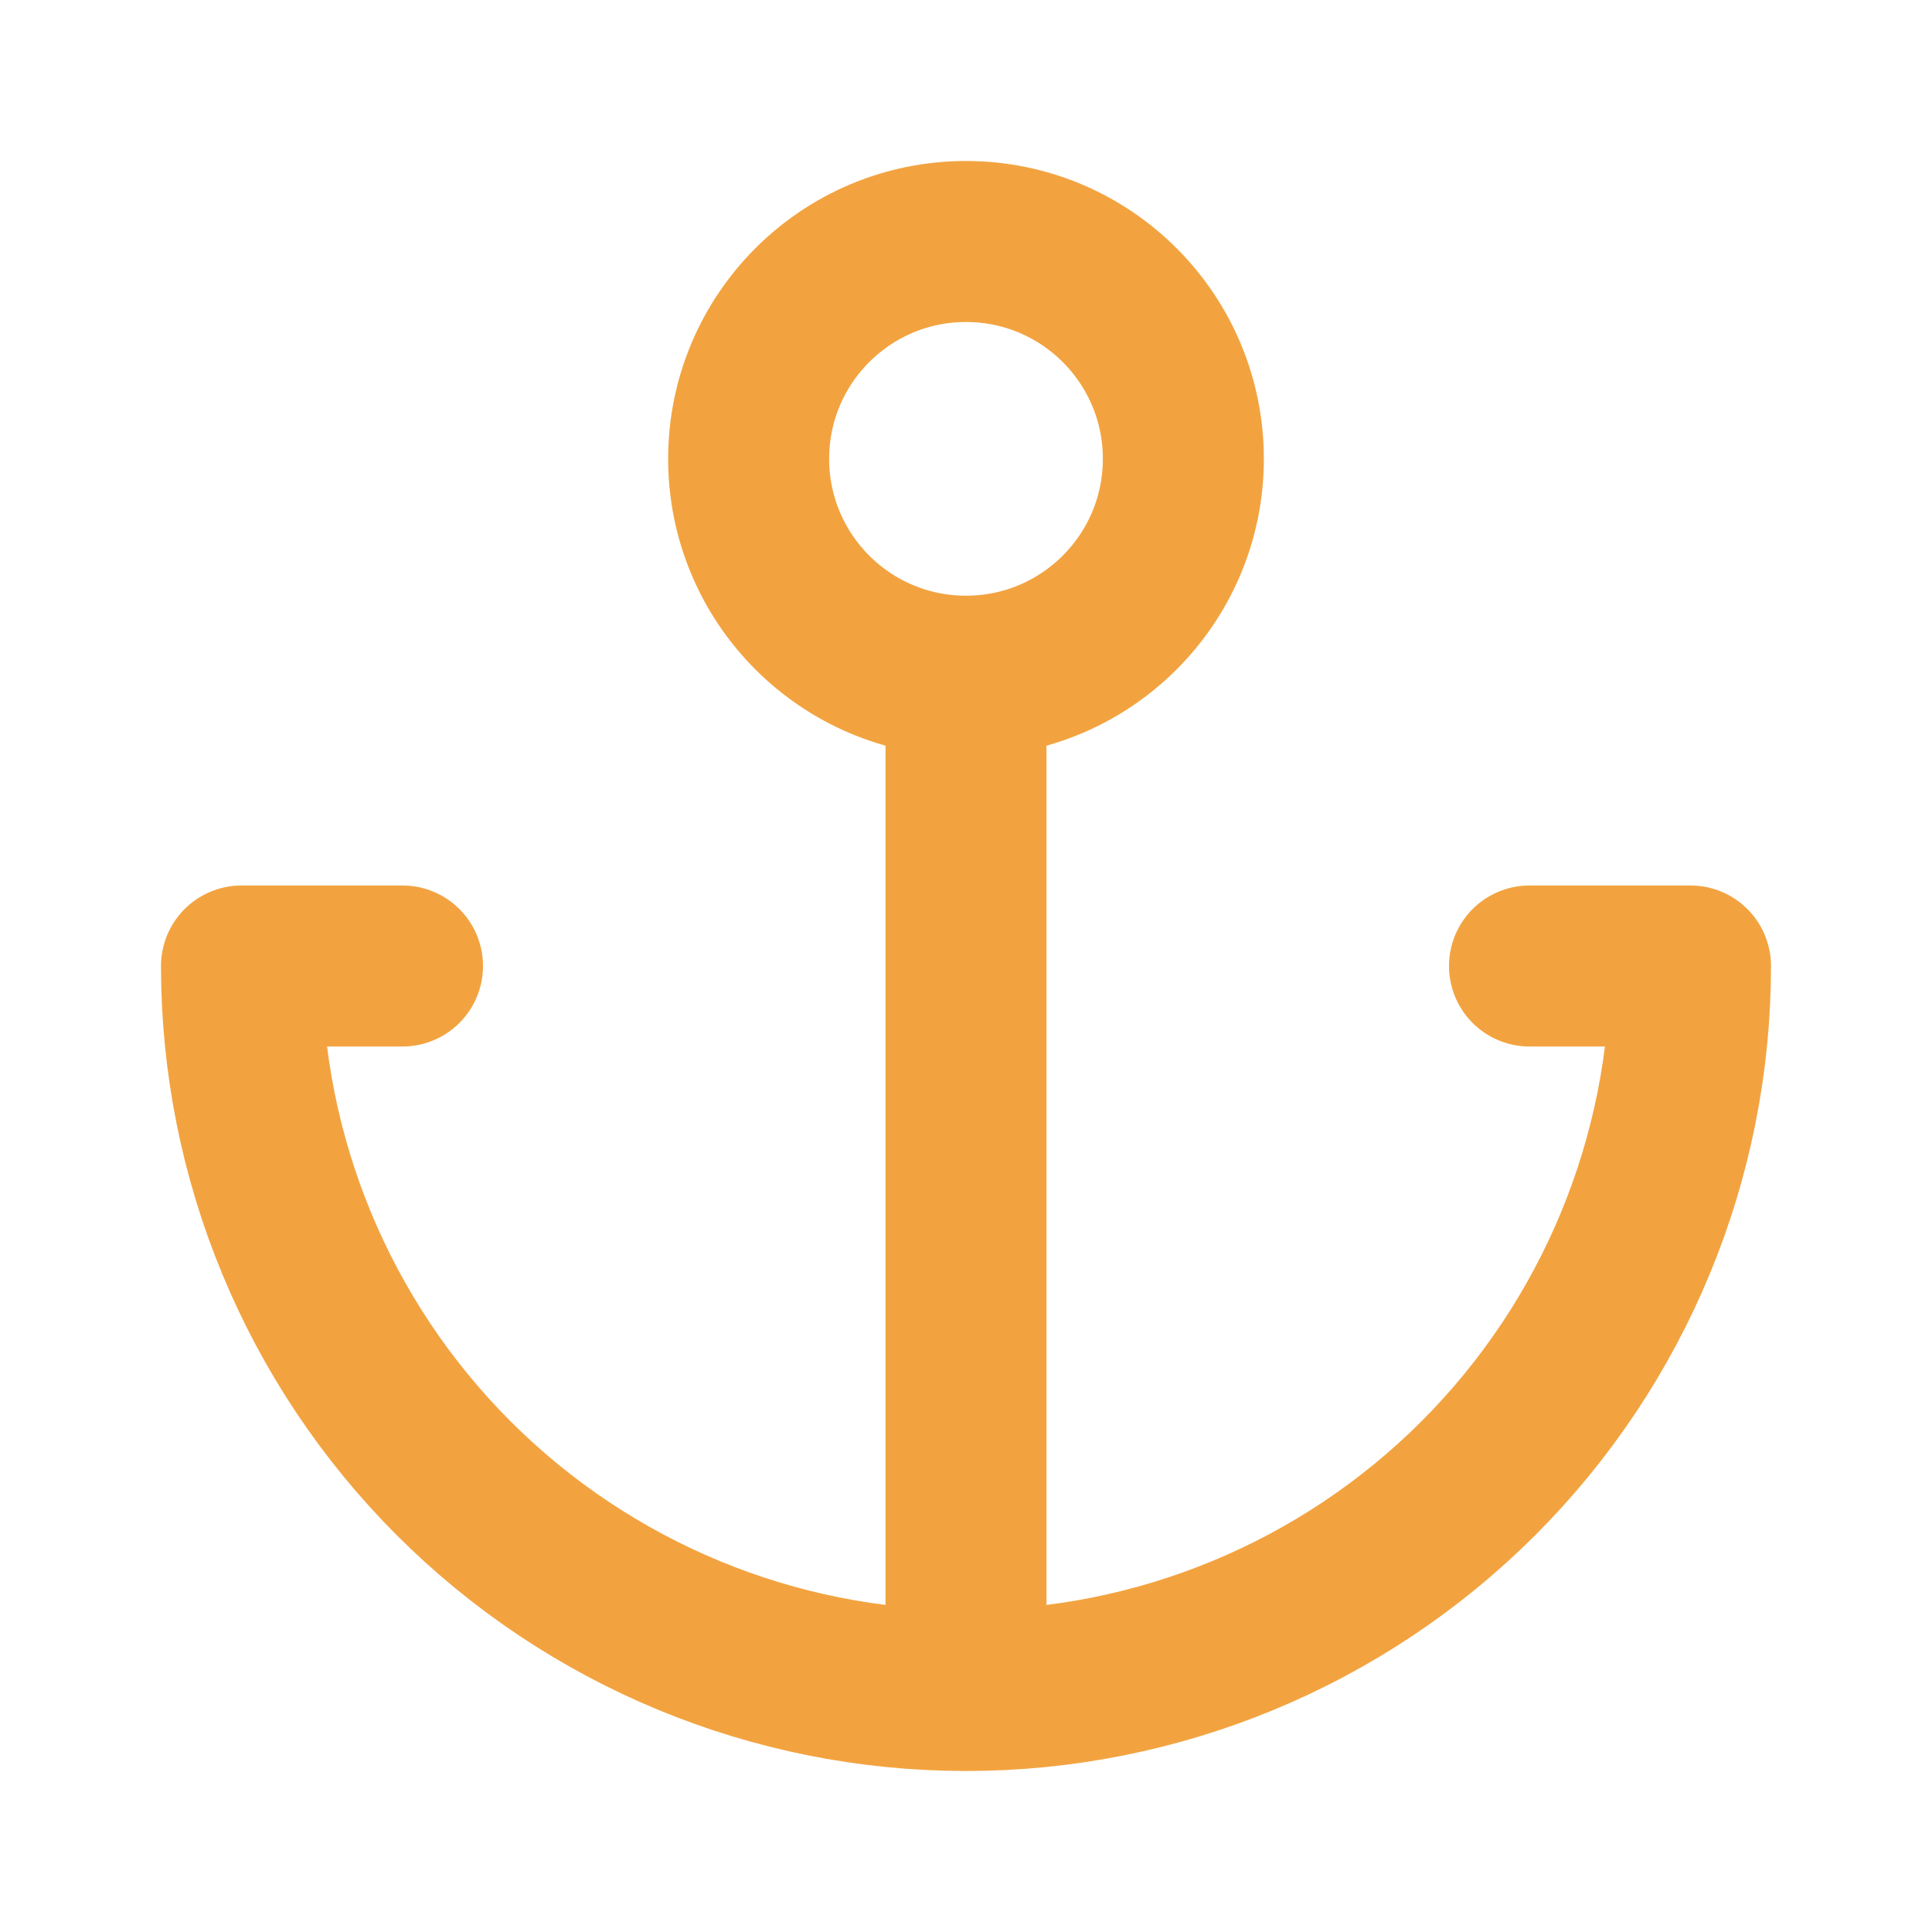
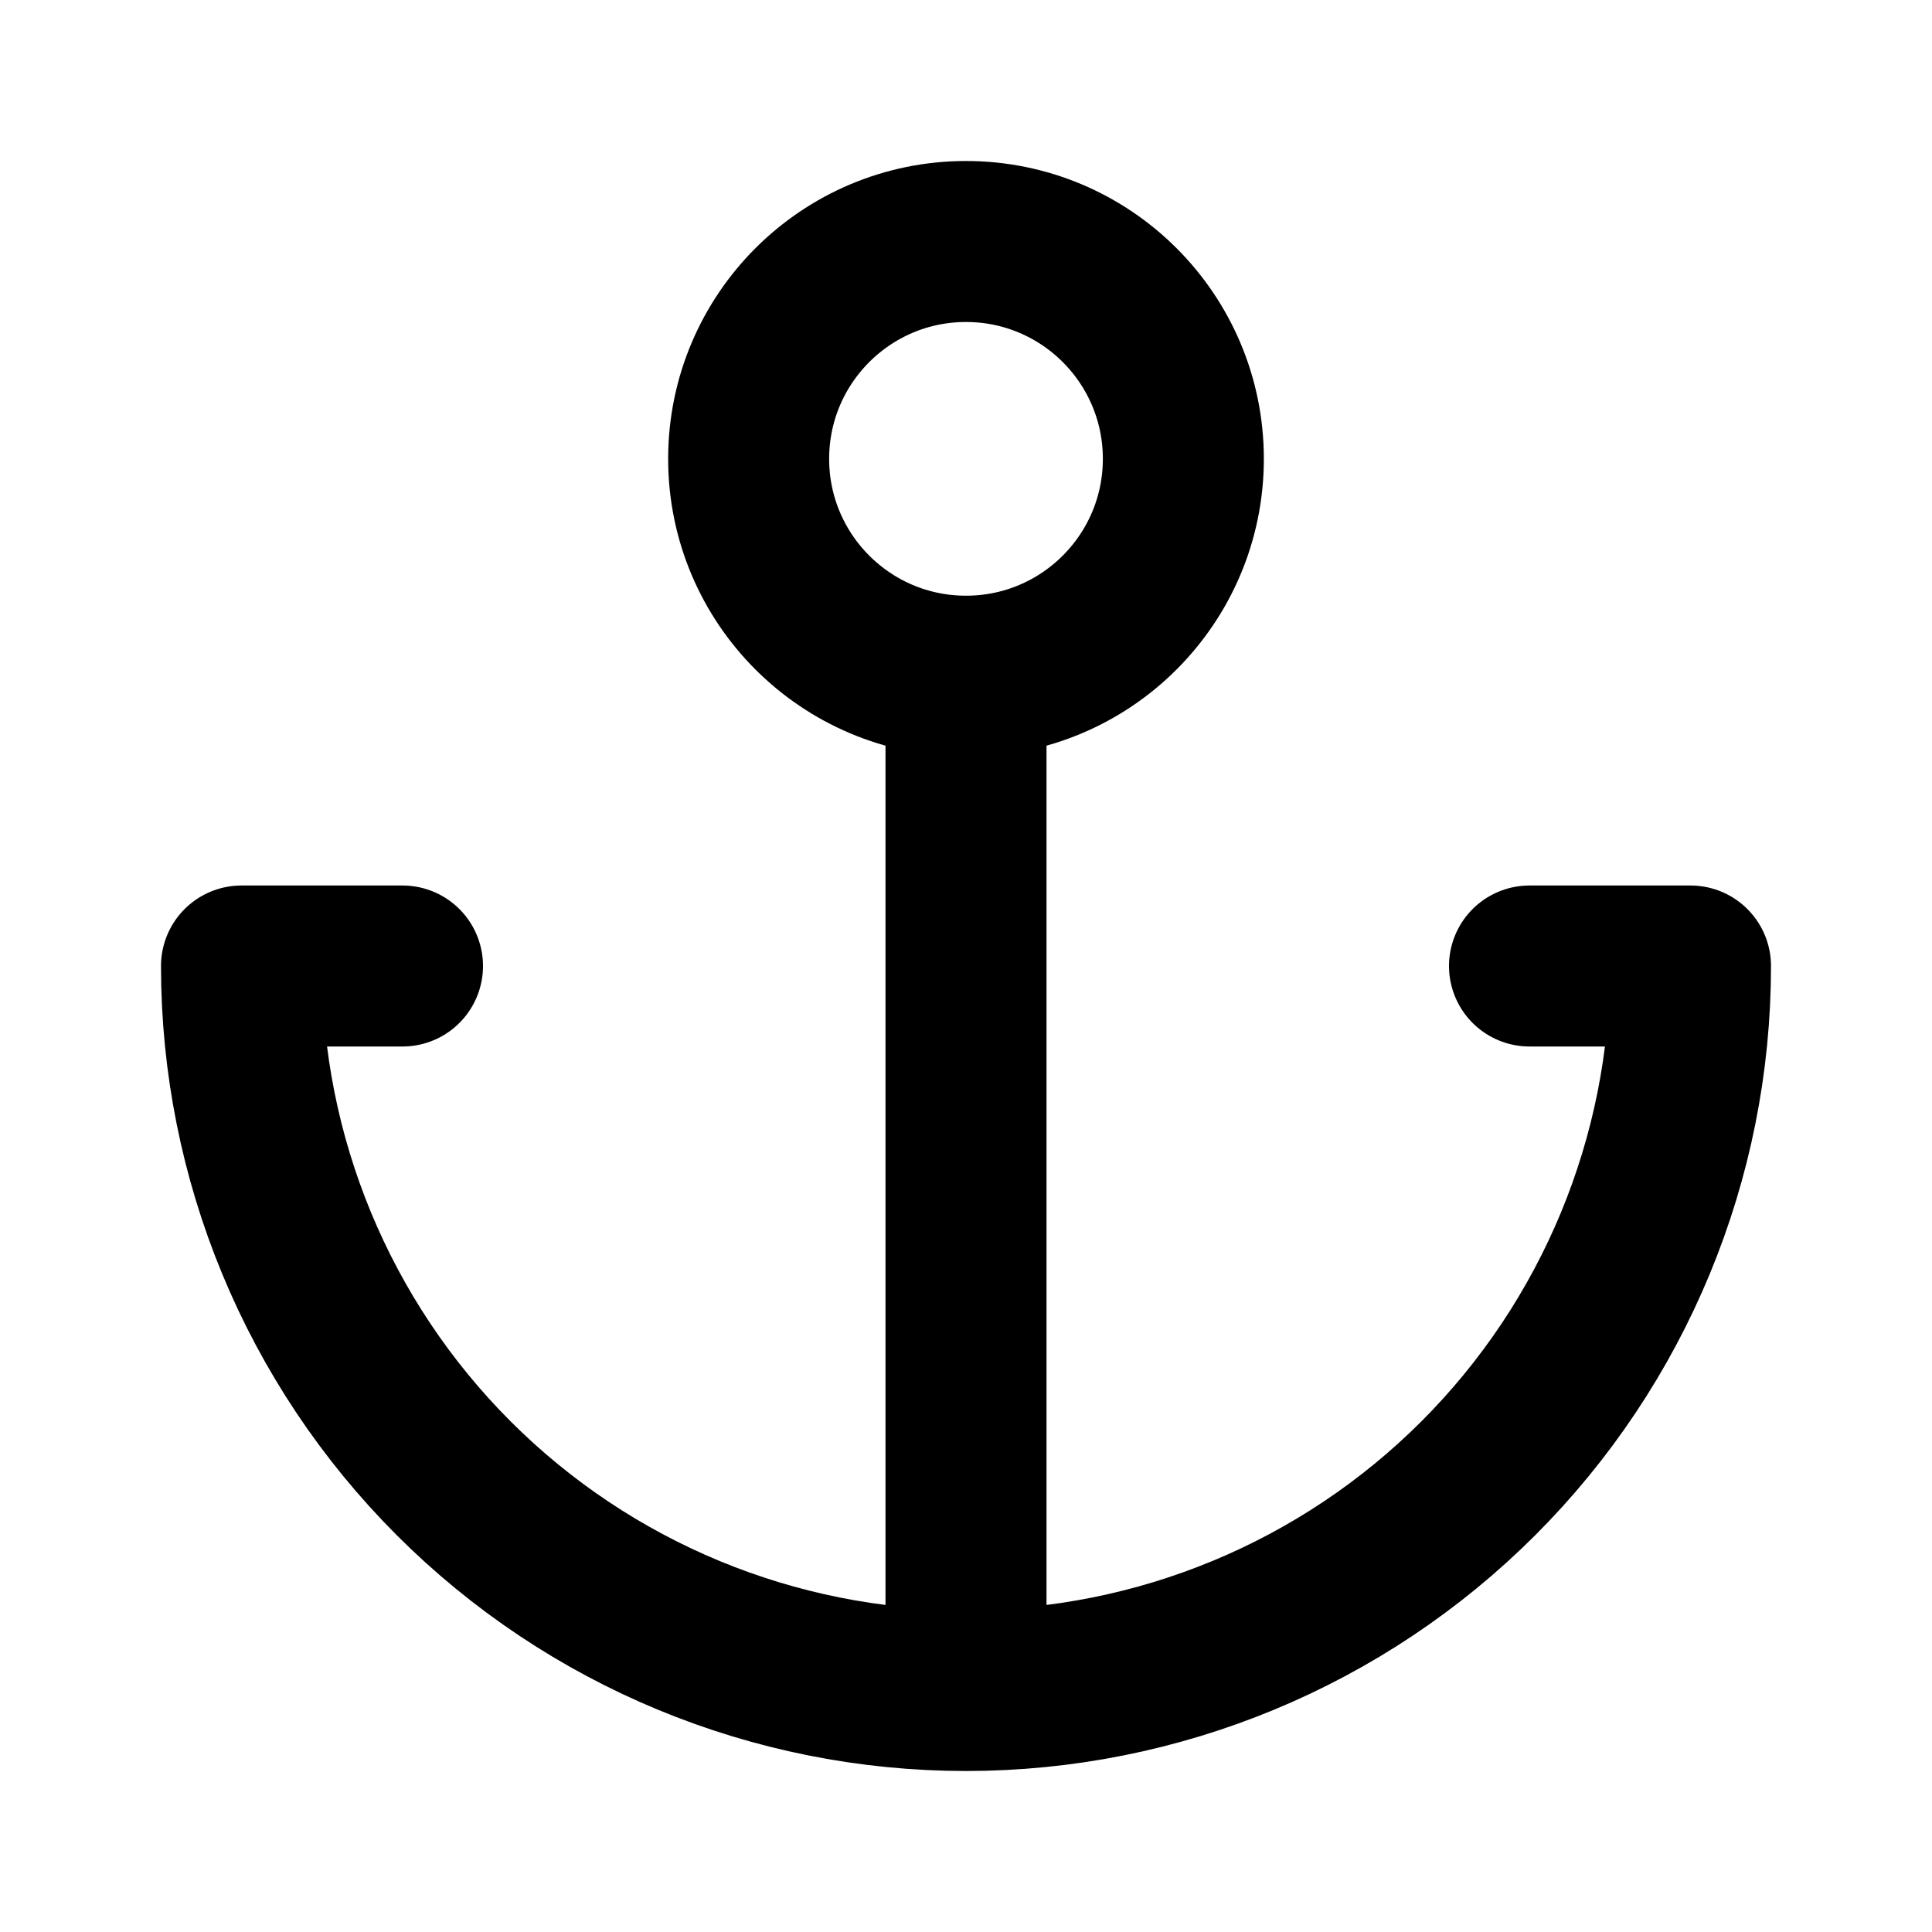
<svg xmlns="http://www.w3.org/2000/svg" width="800px" height="800px" viewBox="0 0 24 24" fill="none">
-   <path d="M12 8.4C13.491 8.4 14.7 7.191 14.7 5.7C14.7 4.209 13.491 3 12 3C10.509 3 9.3 4.209 9.3 5.7C9.3 7.191 10.509 8.4 12 8.4ZM12 8.4V21M12 21C9.613 21 7.324 20.052 5.636 18.364C3.948 16.676 3 14.387 3 12H5M12 21C14.387 21 16.676 20.052 18.364 18.364C20.052 16.676 21 14.387 21 12H19" stroke="#f2a340" stroke-width="2" stroke-linecap="round" stroke-linejoin="round" />
+   <path d="M12 8.4C13.491 8.4 14.7 7.191 14.7 5.7C14.7 4.209 13.491 3 12 3C10.509 3 9.3 4.209 9.3 5.7C9.3 7.191 10.509 8.4 12 8.4ZM12 8.4V21M12 21C9.613 21 7.324 20.052 5.636 18.364C3.948 16.676 3 14.387 3 12H5M12 21C14.387 21 16.676 20.052 18.364 18.364C20.052 16.676 21 14.387 21 12H19" stroke="#000" stroke-width="2" stroke-linecap="round" stroke-linejoin="round" />
</svg>
